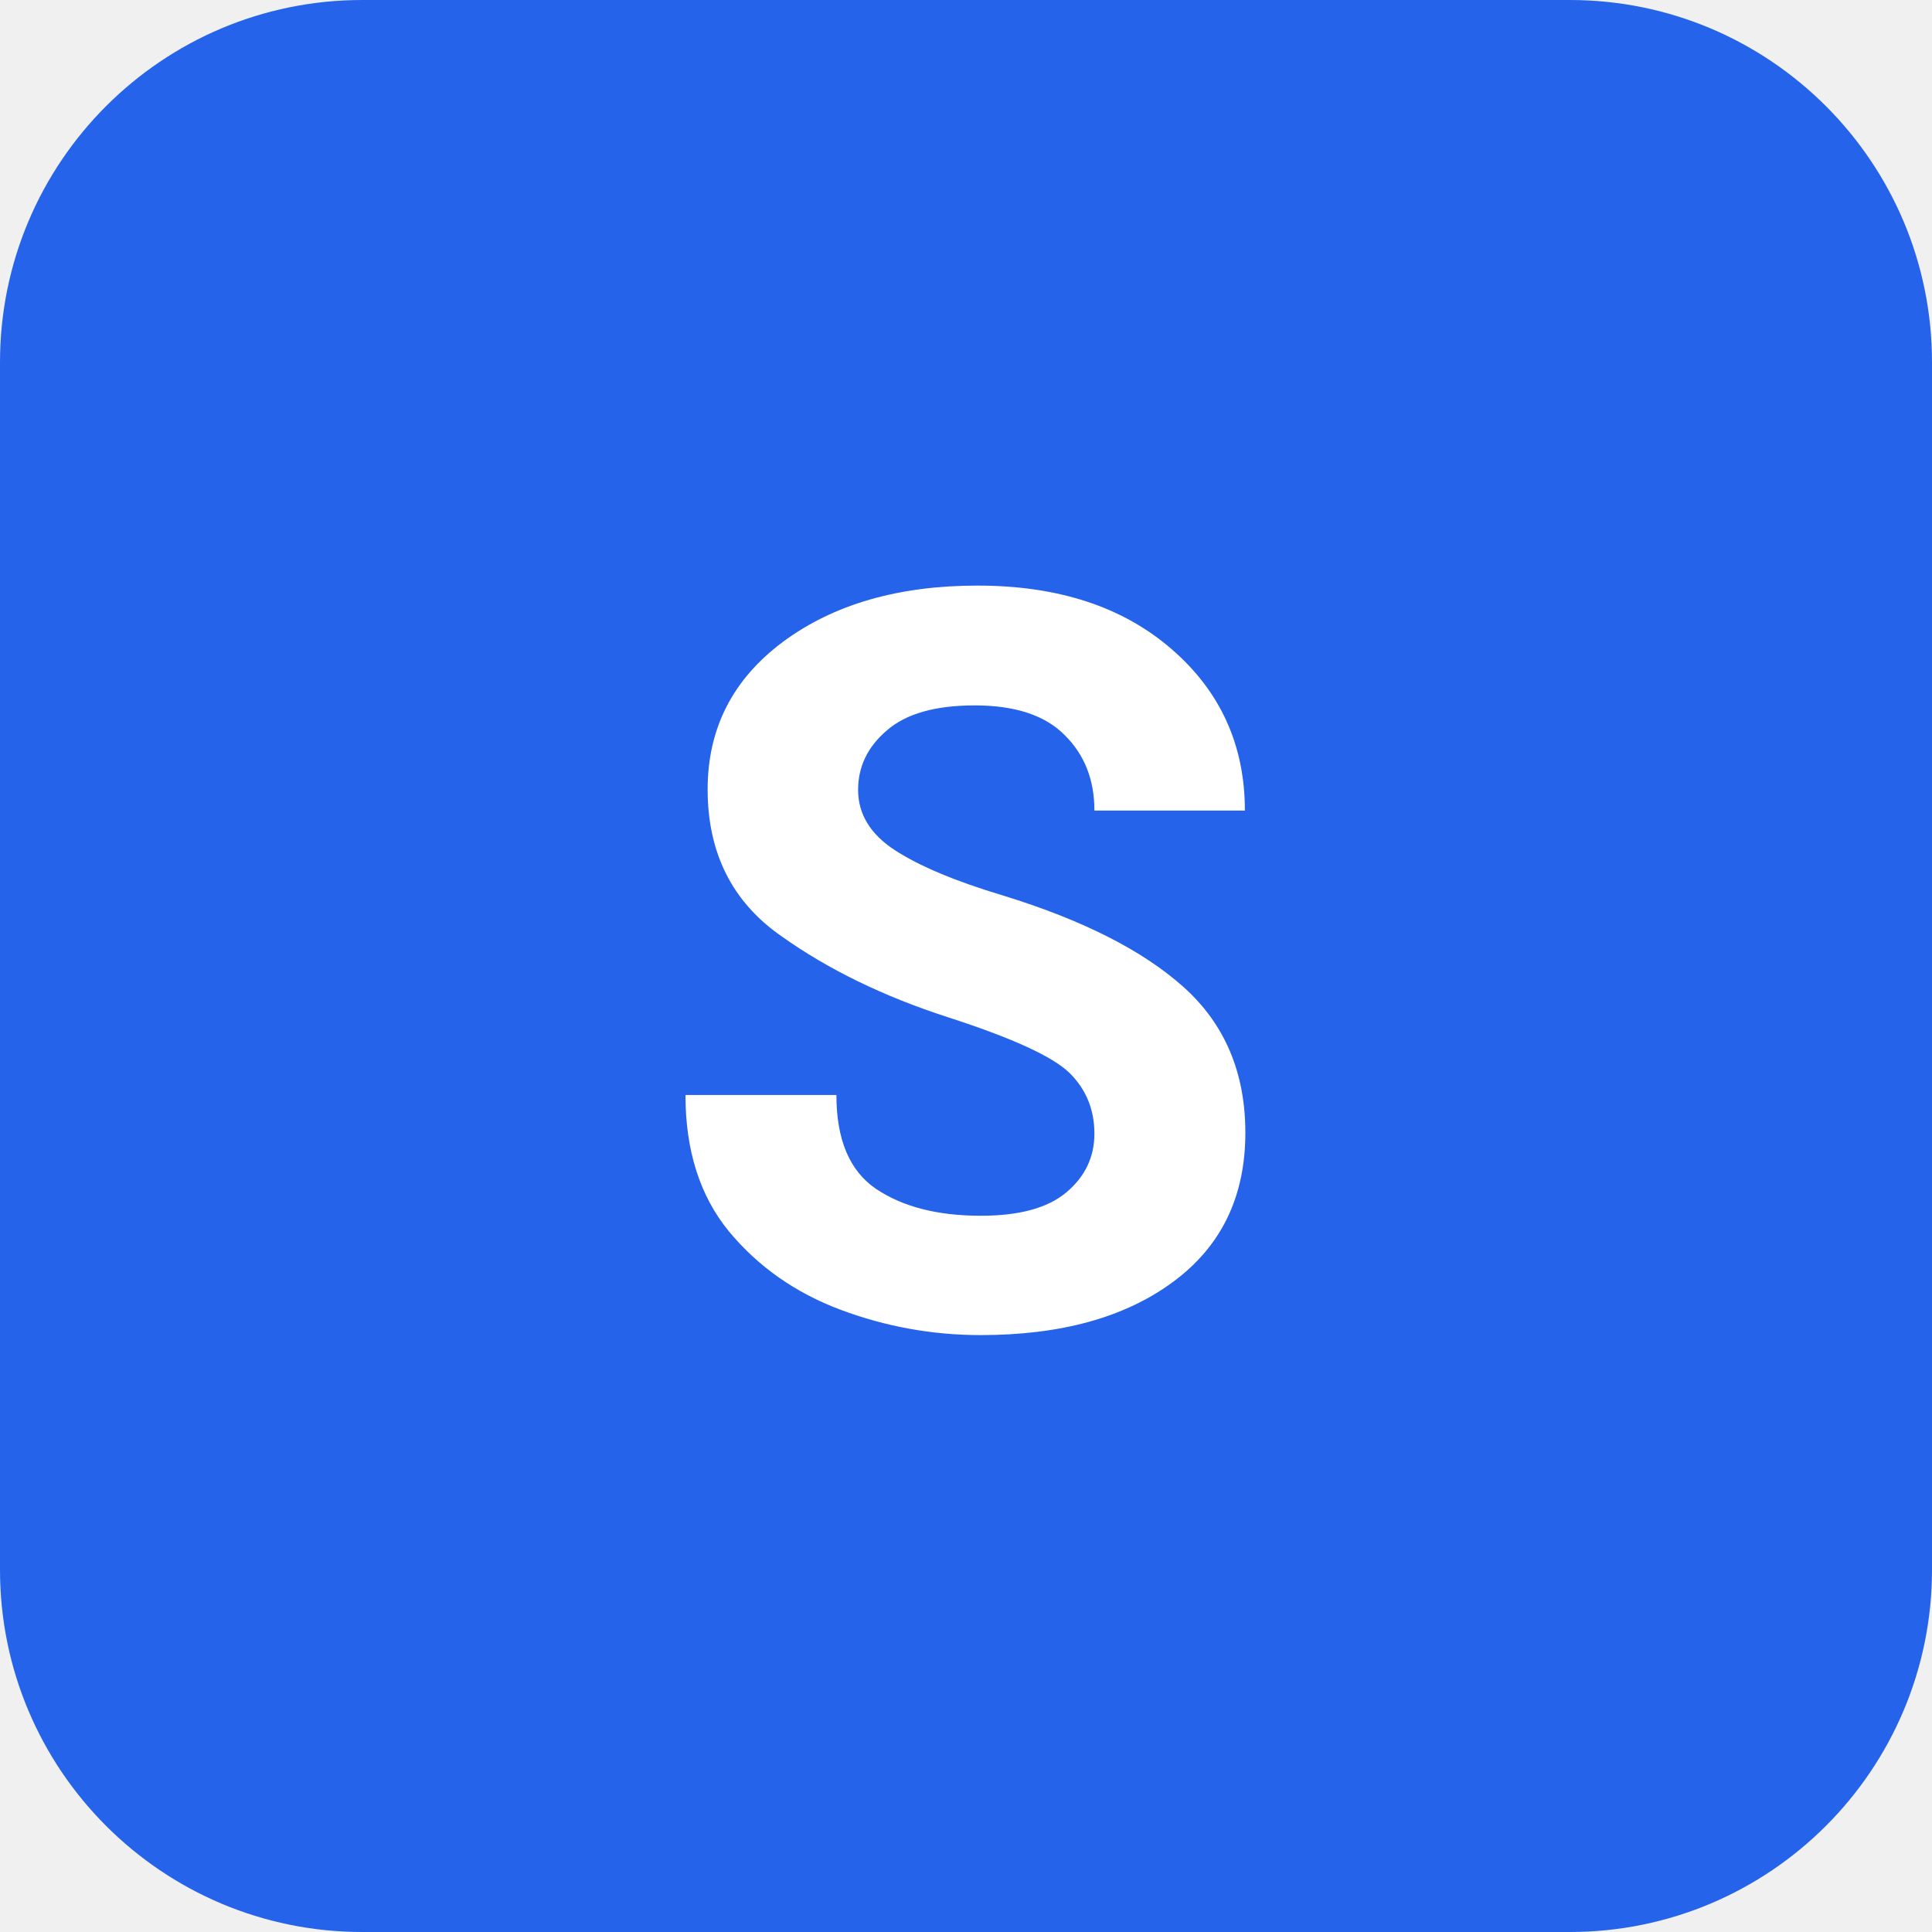
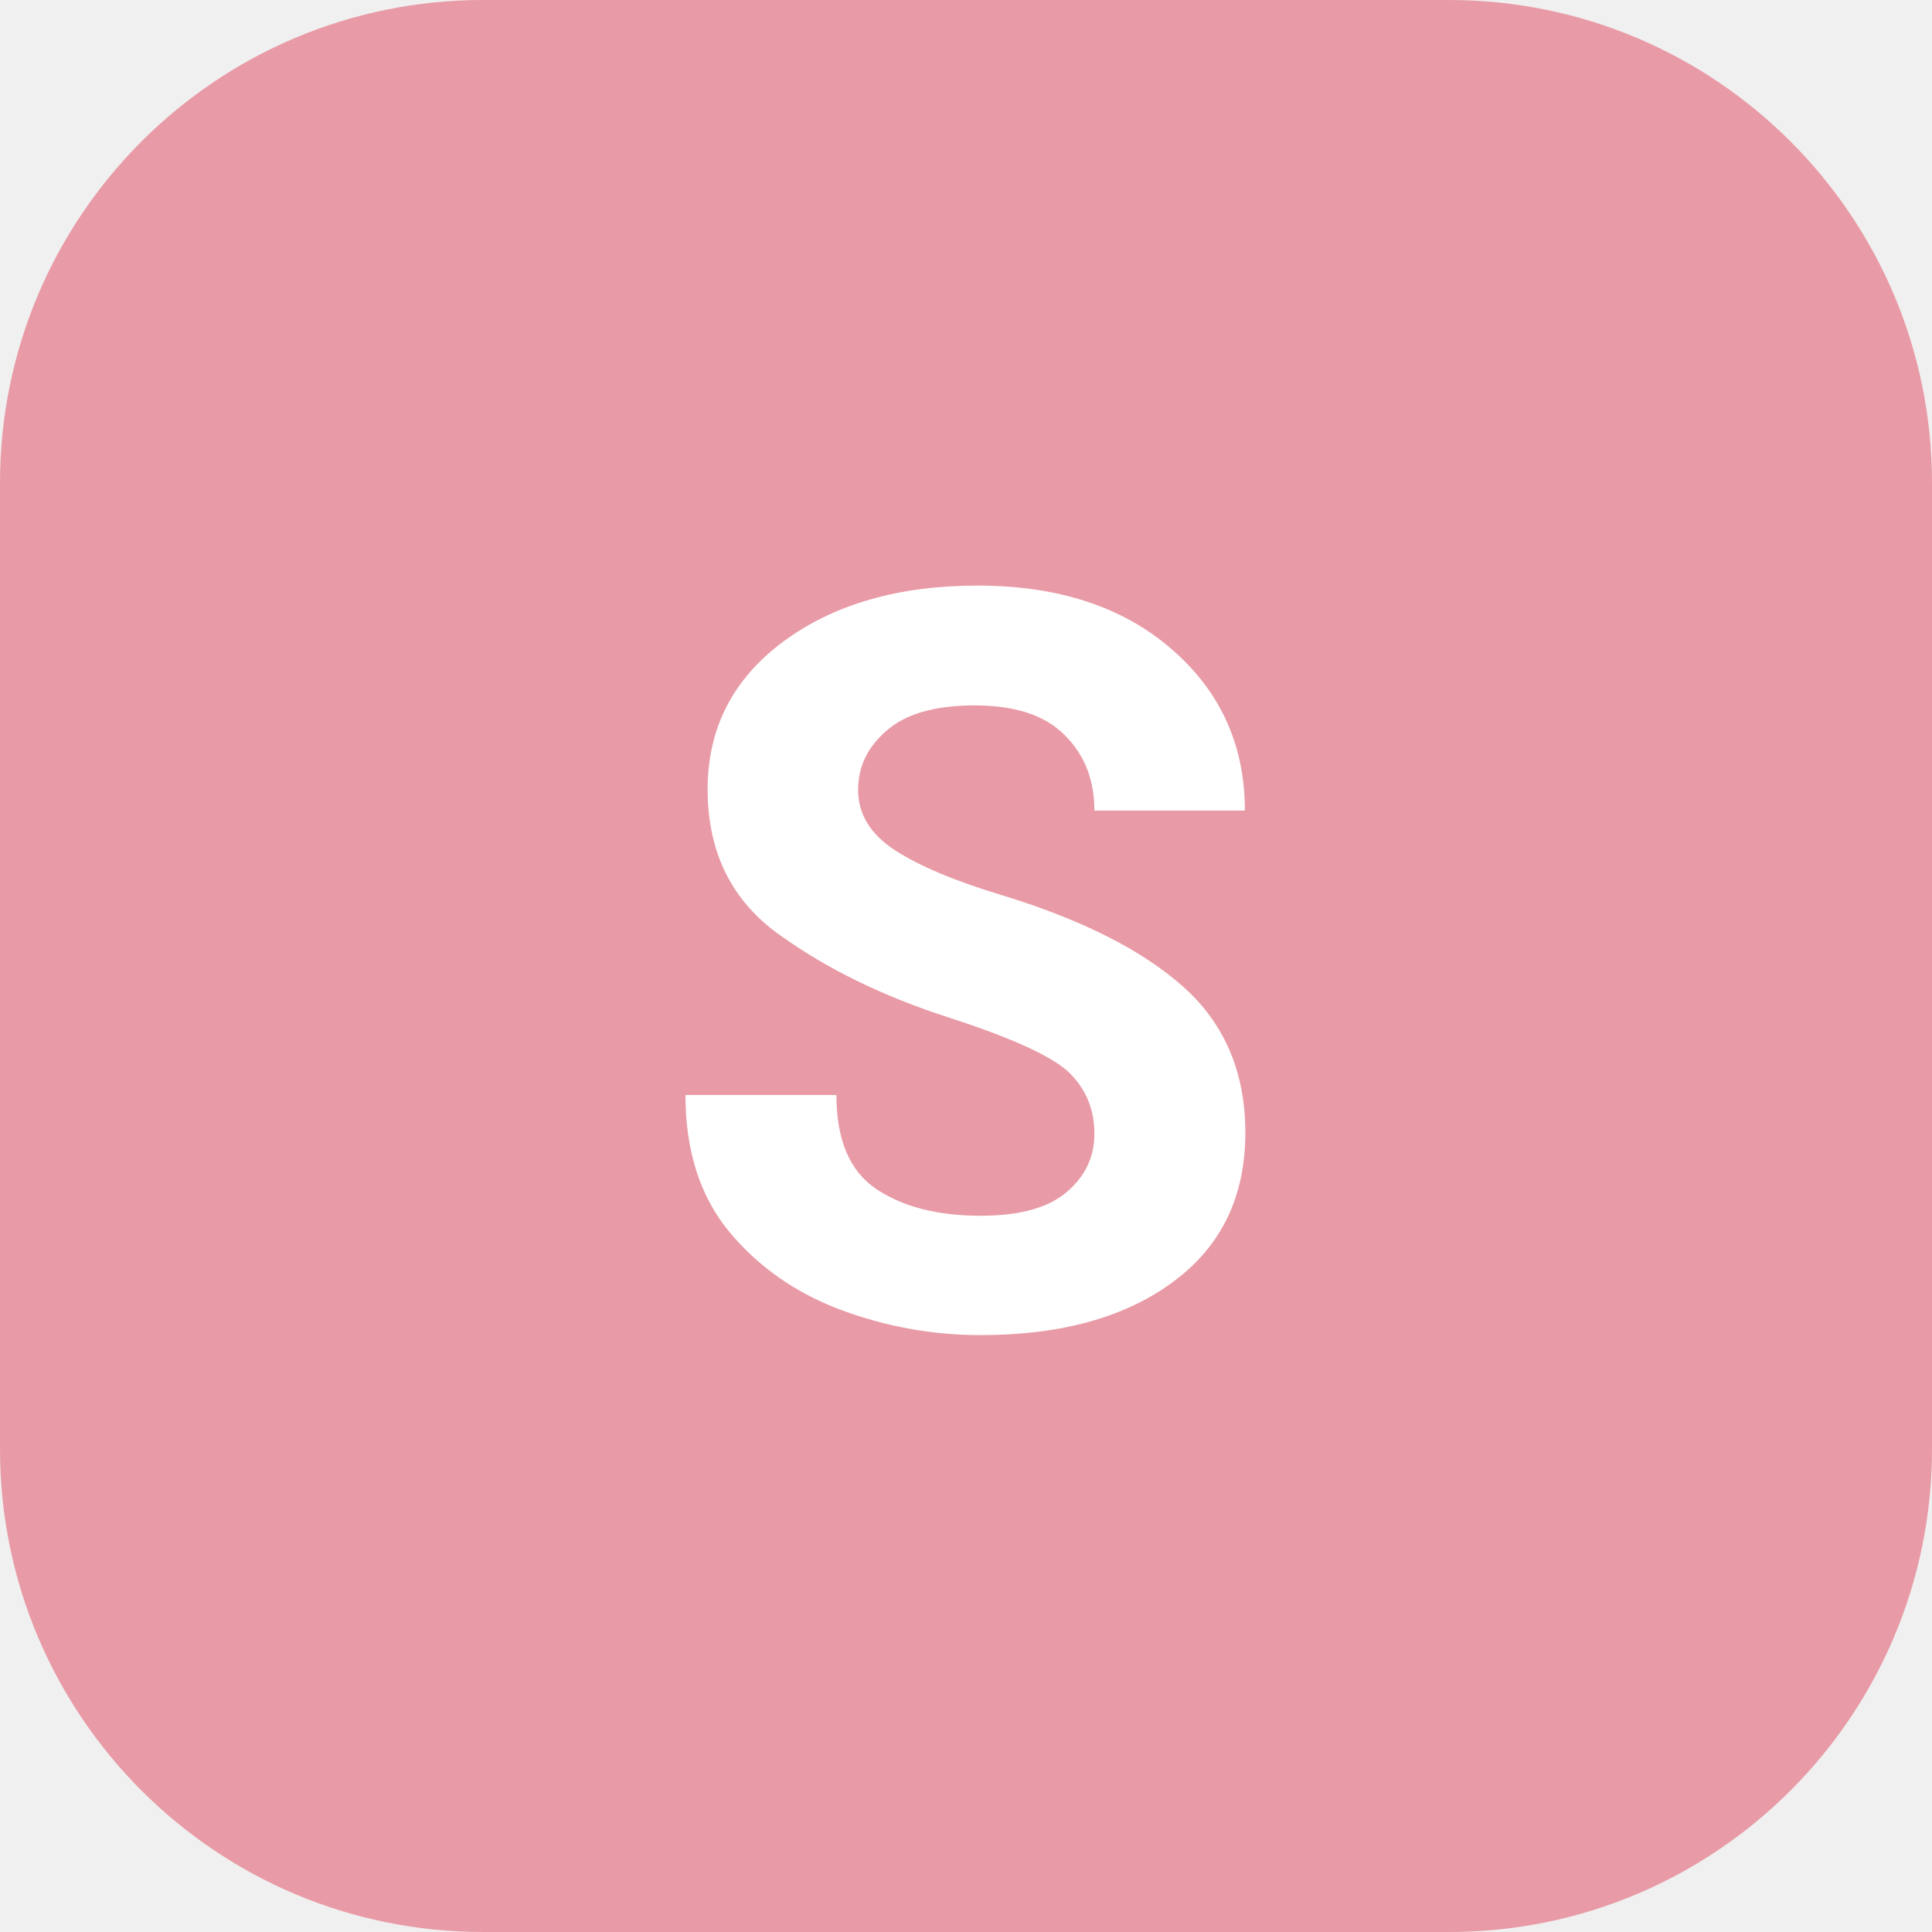
<svg xmlns="http://www.w3.org/2000/svg" viewBox="0 0 64 64">
-   <rect width="64" height="64" rx="12" fill="#2563eb" />
+   <rect width="64" height="64" rx="16" fill="#e89ba6" />
  <text x="50%" y="50%" dy="0.35em" text-anchor="middle" font-family="-apple-system, Segoe UI, Roboto, sans-serif" font-size="34" font-weight="700" fill="#ffffff">S</text>
</svg>
